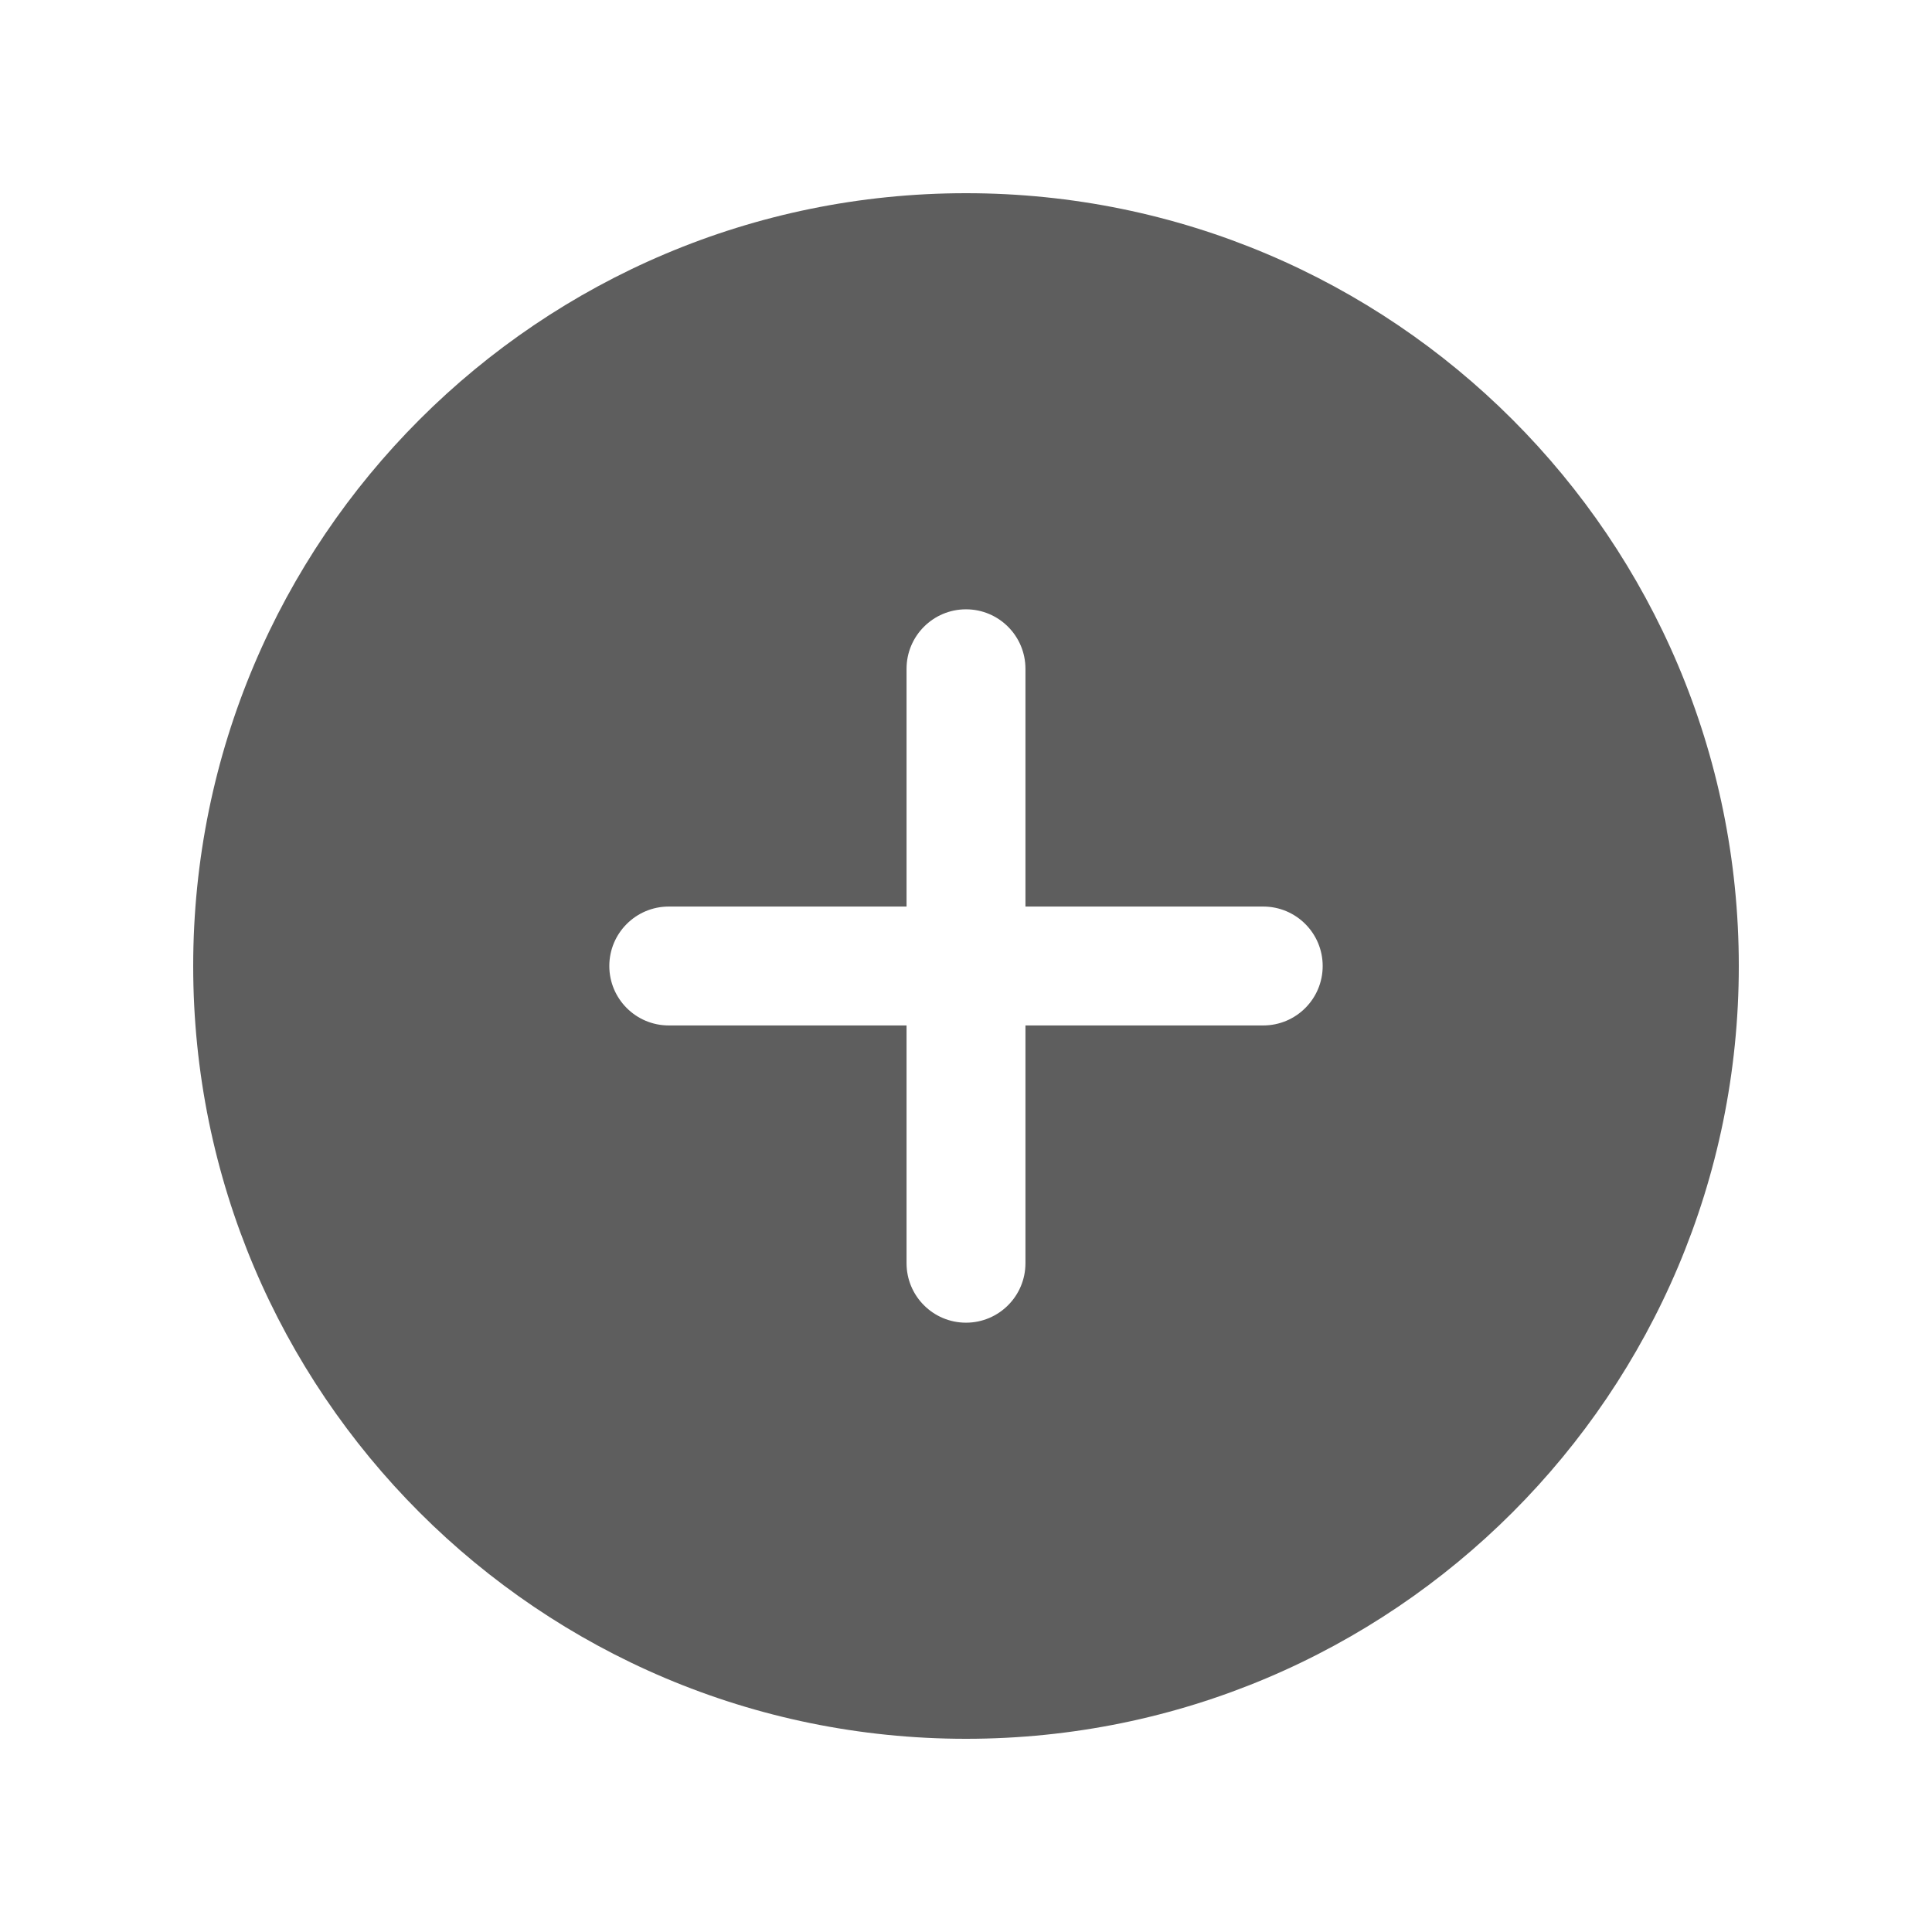
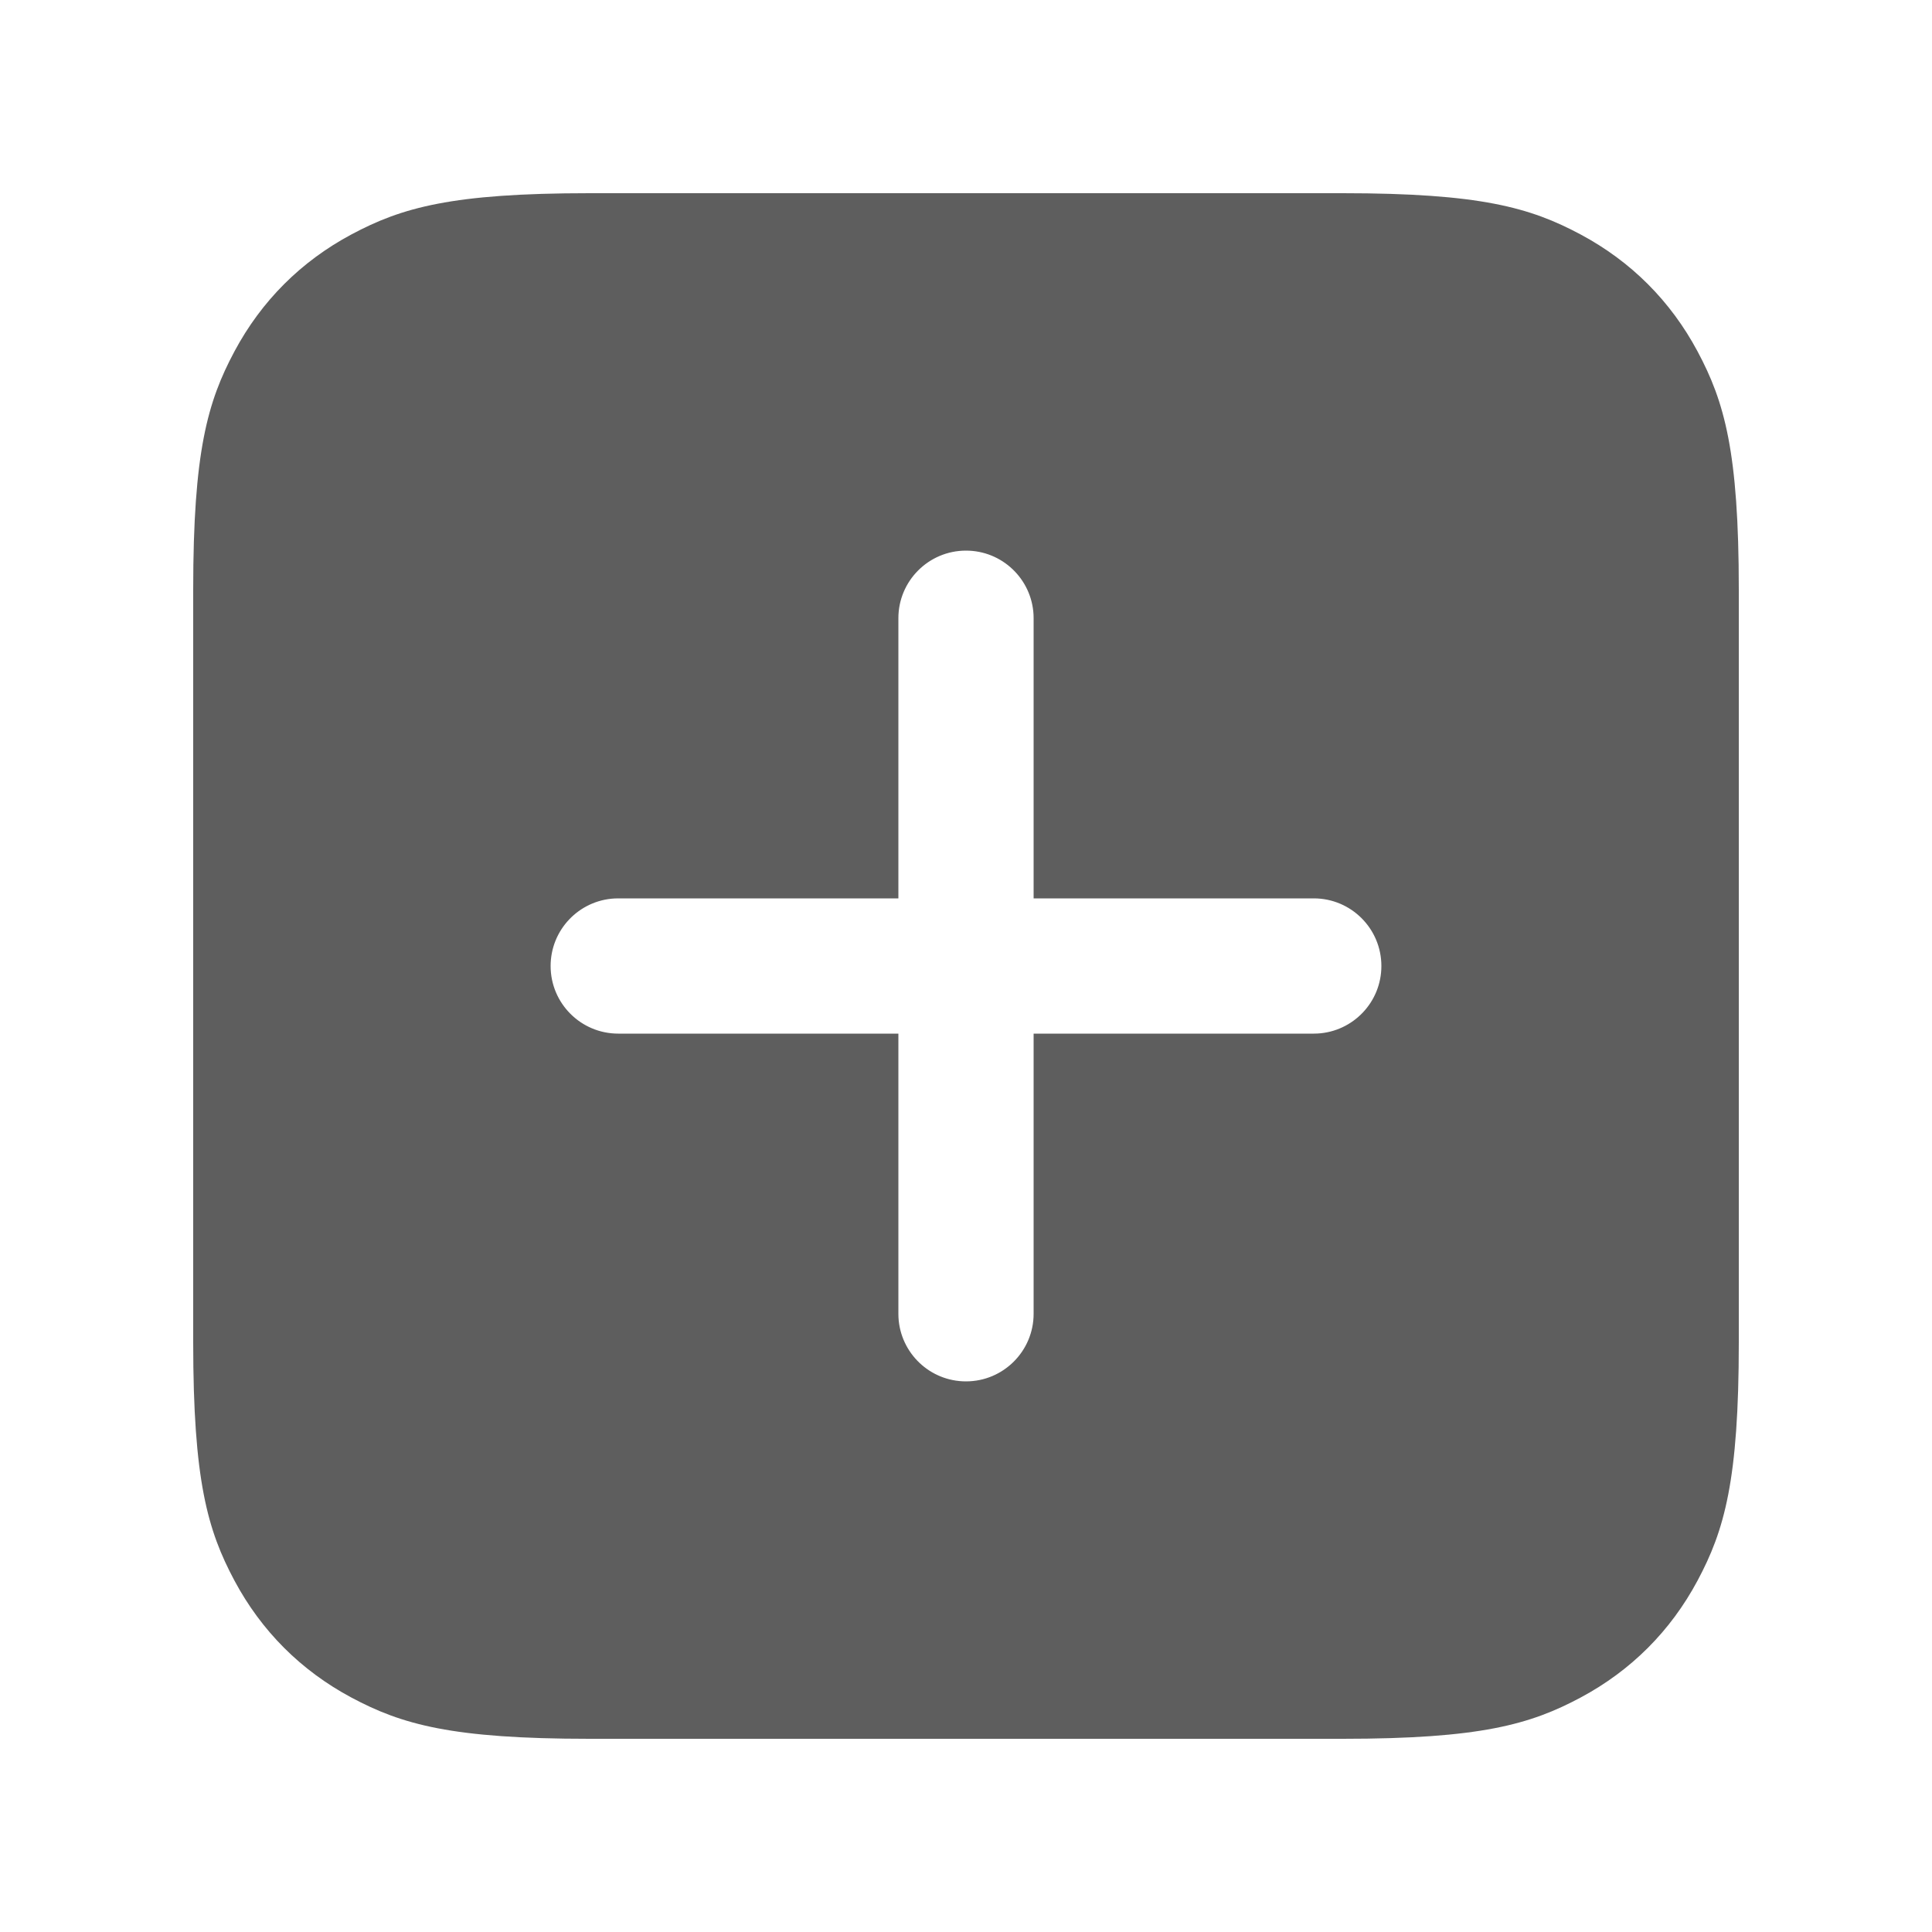
<svg xmlns="http://www.w3.org/2000/svg" width="100px" height="100px" viewBox="0 0 100 100" version="1.1">
  <g id="add" stroke="none" stroke-width="1" fill="none" fill-rule="evenodd">
-     <path d="M46.923,53.077 L46.923,65.385 C46.923,67.084 48.301,68.462 50,68.462 C51.699,68.462 53.077,67.084 53.077,65.385 L53.077,53.077 L65.385,53.077 C67.084,53.077 68.462,51.699 68.462,50 C68.462,48.301 67.084,46.923 65.385,46.923 L53.077,46.923 L53.077,34.615 C53.077,32.916 51.699,31.538 50,31.538 C48.301,31.538 46.923,32.916 46.923,34.615 L46.923,46.923 L34.615,46.923 C32.916,46.923 31.538,48.301 31.538,50 C31.538,51.699 32.916,53.077 34.615,53.077 L46.923,53.077 Z M50,10 C72.091,10 90,27.909 90,50 C90,72.091 72.091,90 50,90 C27.909,90 10,72.091 10,50 C10,27.909 27.909,10 50,10 Z" id="Shape" fill="#5E5E5E" fill-rule="nonzero" />
+     <path d="M69.489,10 C76.621,10 79.207,10.743 81.815,12.137 C84.422,13.532 86.468,15.578 87.863,18.185 C89.257,20.793 90,23.379 90,30.511 L90,69.489 C90,76.621 89.257,79.207 87.863,81.815 C86.468,84.422 84.422,86.468 81.815,87.863 C79.207,89.257 76.621,90 69.489,90 L30.511,90 C23.379,90 20.793,89.257 18.185,87.863 C15.578,86.468 13.532,84.422 12.137,81.815 C10.743,79.207 10,76.621 10,69.489 L10,30.511 C10,23.379 10.743,20.793 12.137,18.185 C13.532,15.578 15.578,13.532 18.185,12.137 C20.793,10.743 23.379,10 30.511,10 L69.489,10 Z M50,28.5 C48.067,28.5 46.5,30.067 46.5,32 L46.5,32 L46.5,46.5 L32,46.5 L31.808,46.505 C29.964,46.605 28.5,48.131 28.5,50 C28.5,51.933 30.067,53.5 32,53.5 L32,53.5 L46.5,53.5 L46.5,68 L46.505,68.192 C46.605,70.036 48.131,71.5 50,71.5 C51.933,71.5 53.5,69.933 53.5,68 L53.5,68 L53.5,53.5 L68,53.5 L68.192,53.495 C70.036,53.395 71.5,51.869 71.5,50 C71.5,48.067 69.933,46.5 68,46.5 L68,46.5 L53.5,46.5 L53.5,32 L53.495,31.808 C53.395,29.964 51.869,28.5 50,28.5 Z" id="Shape" fill="#5E5E5E" fill-rule="nonzero" />
  </g>
</svg>
